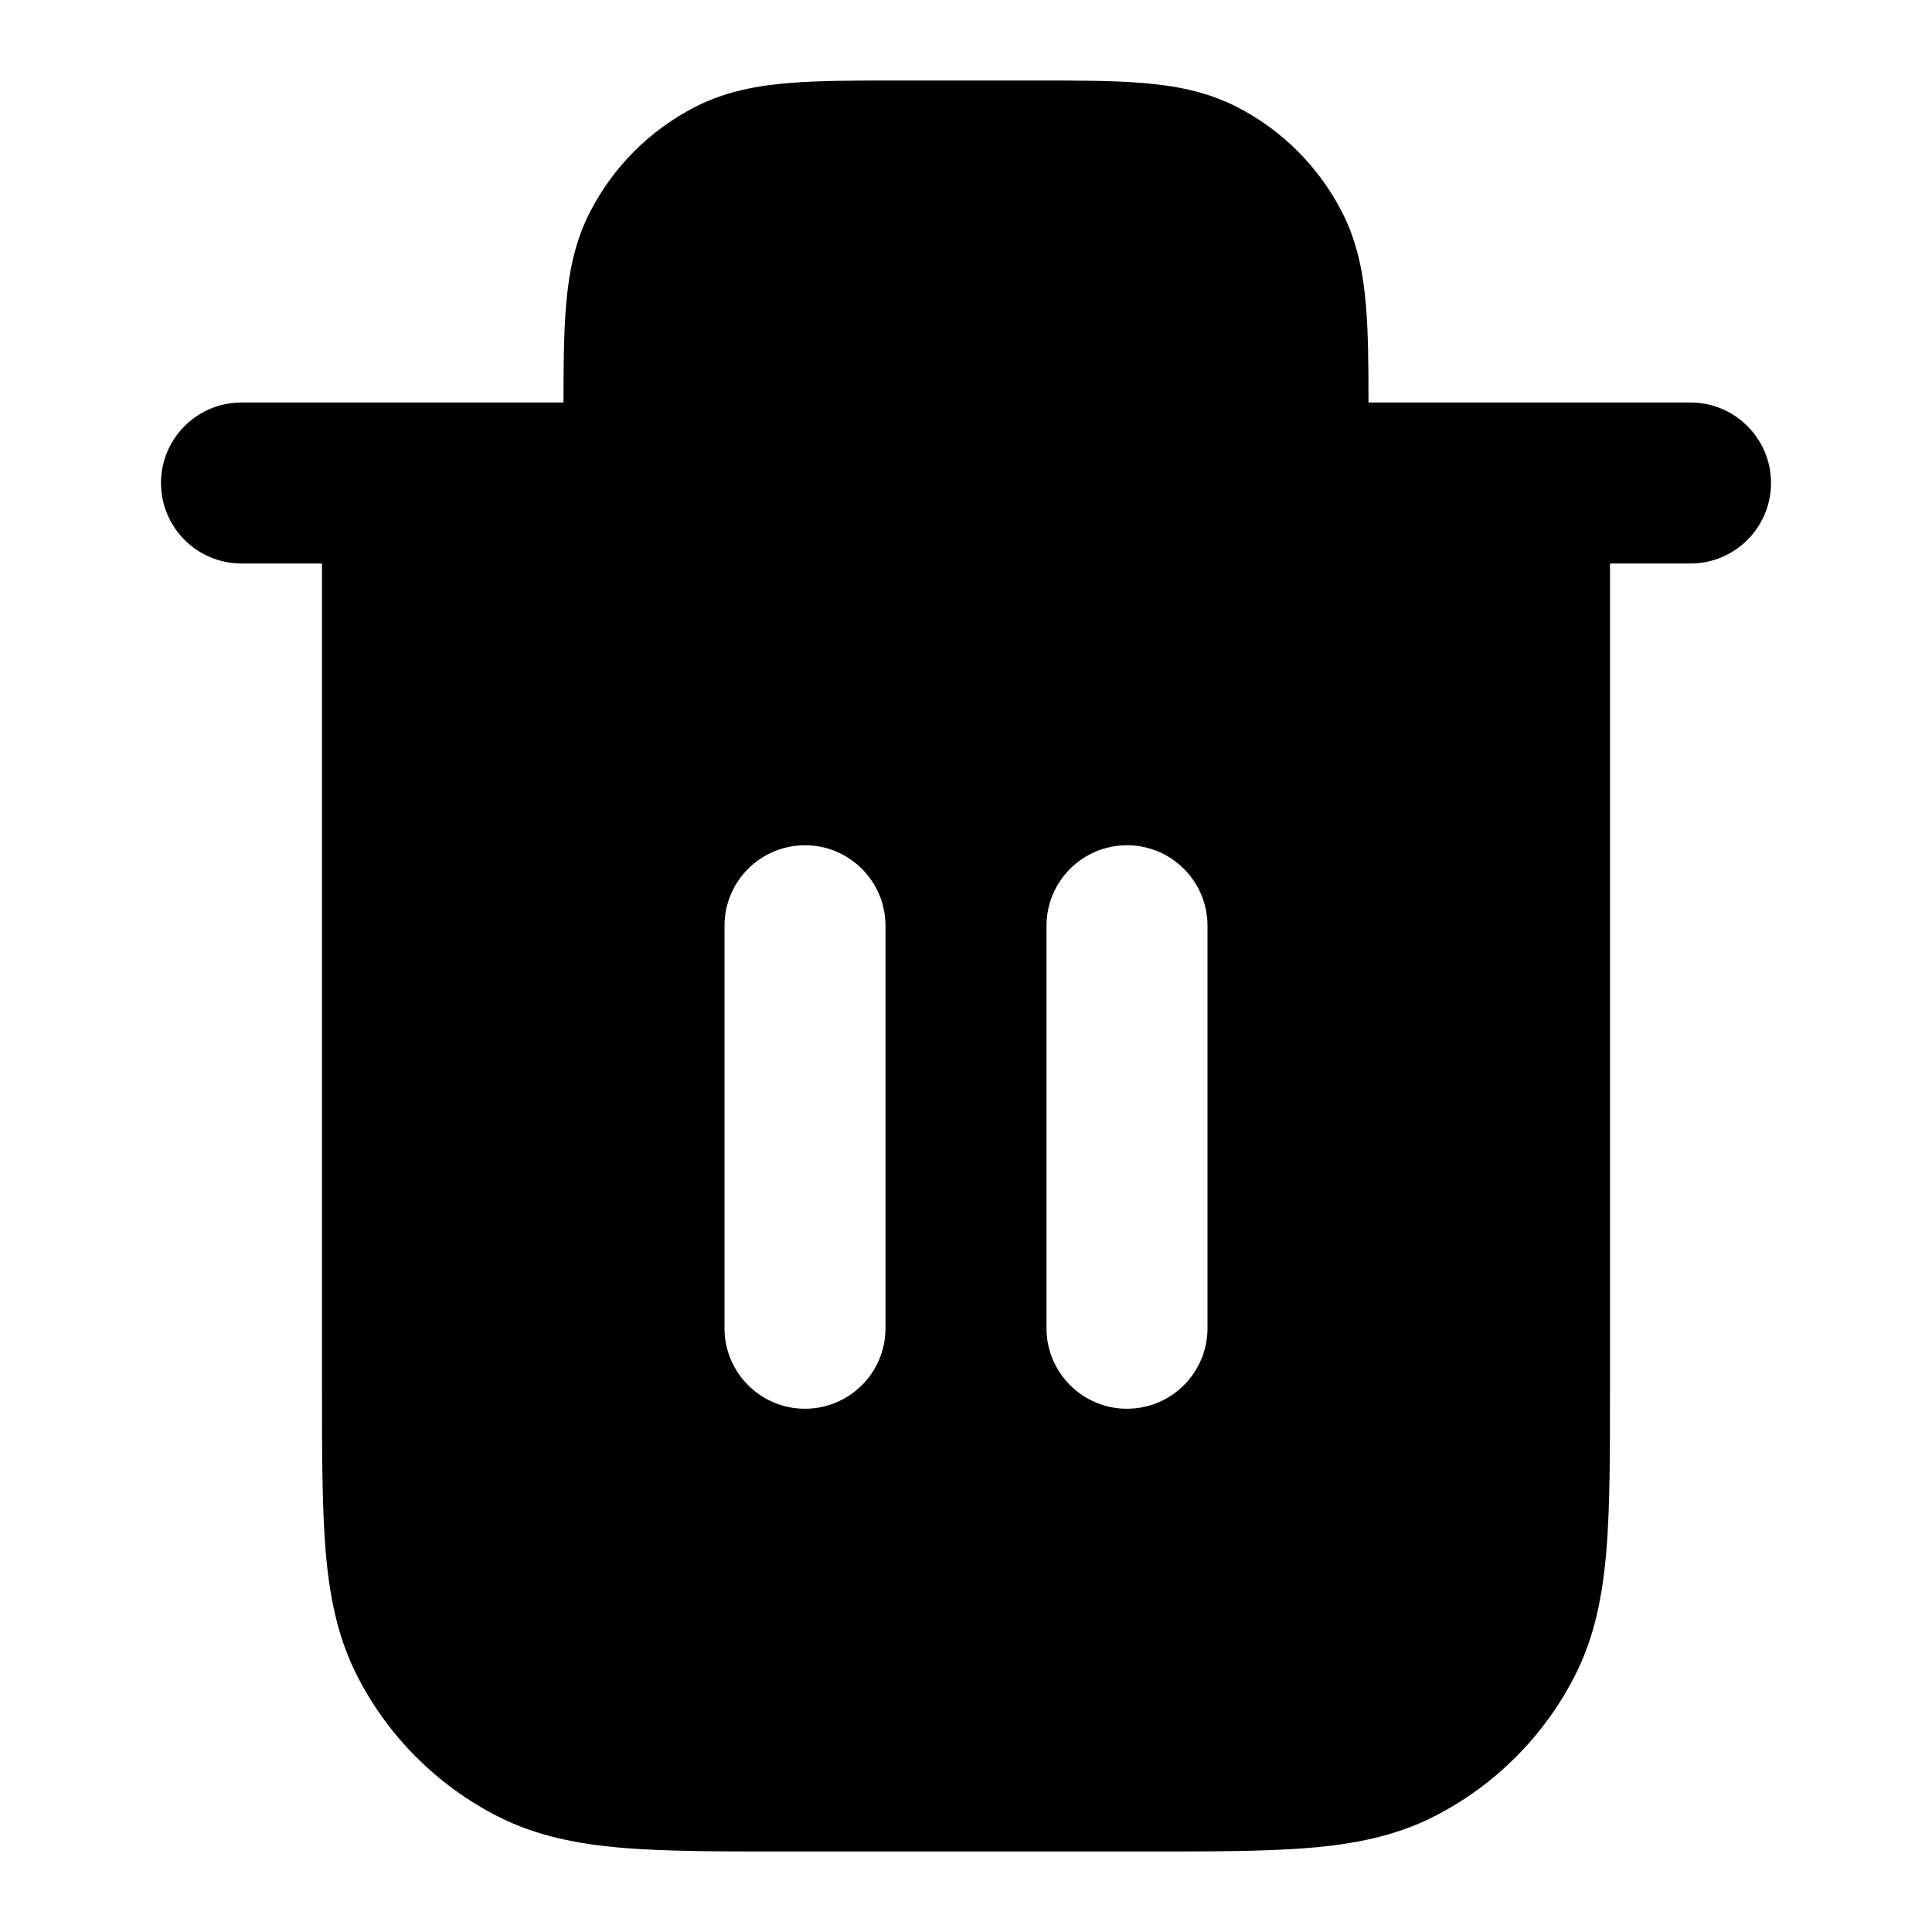
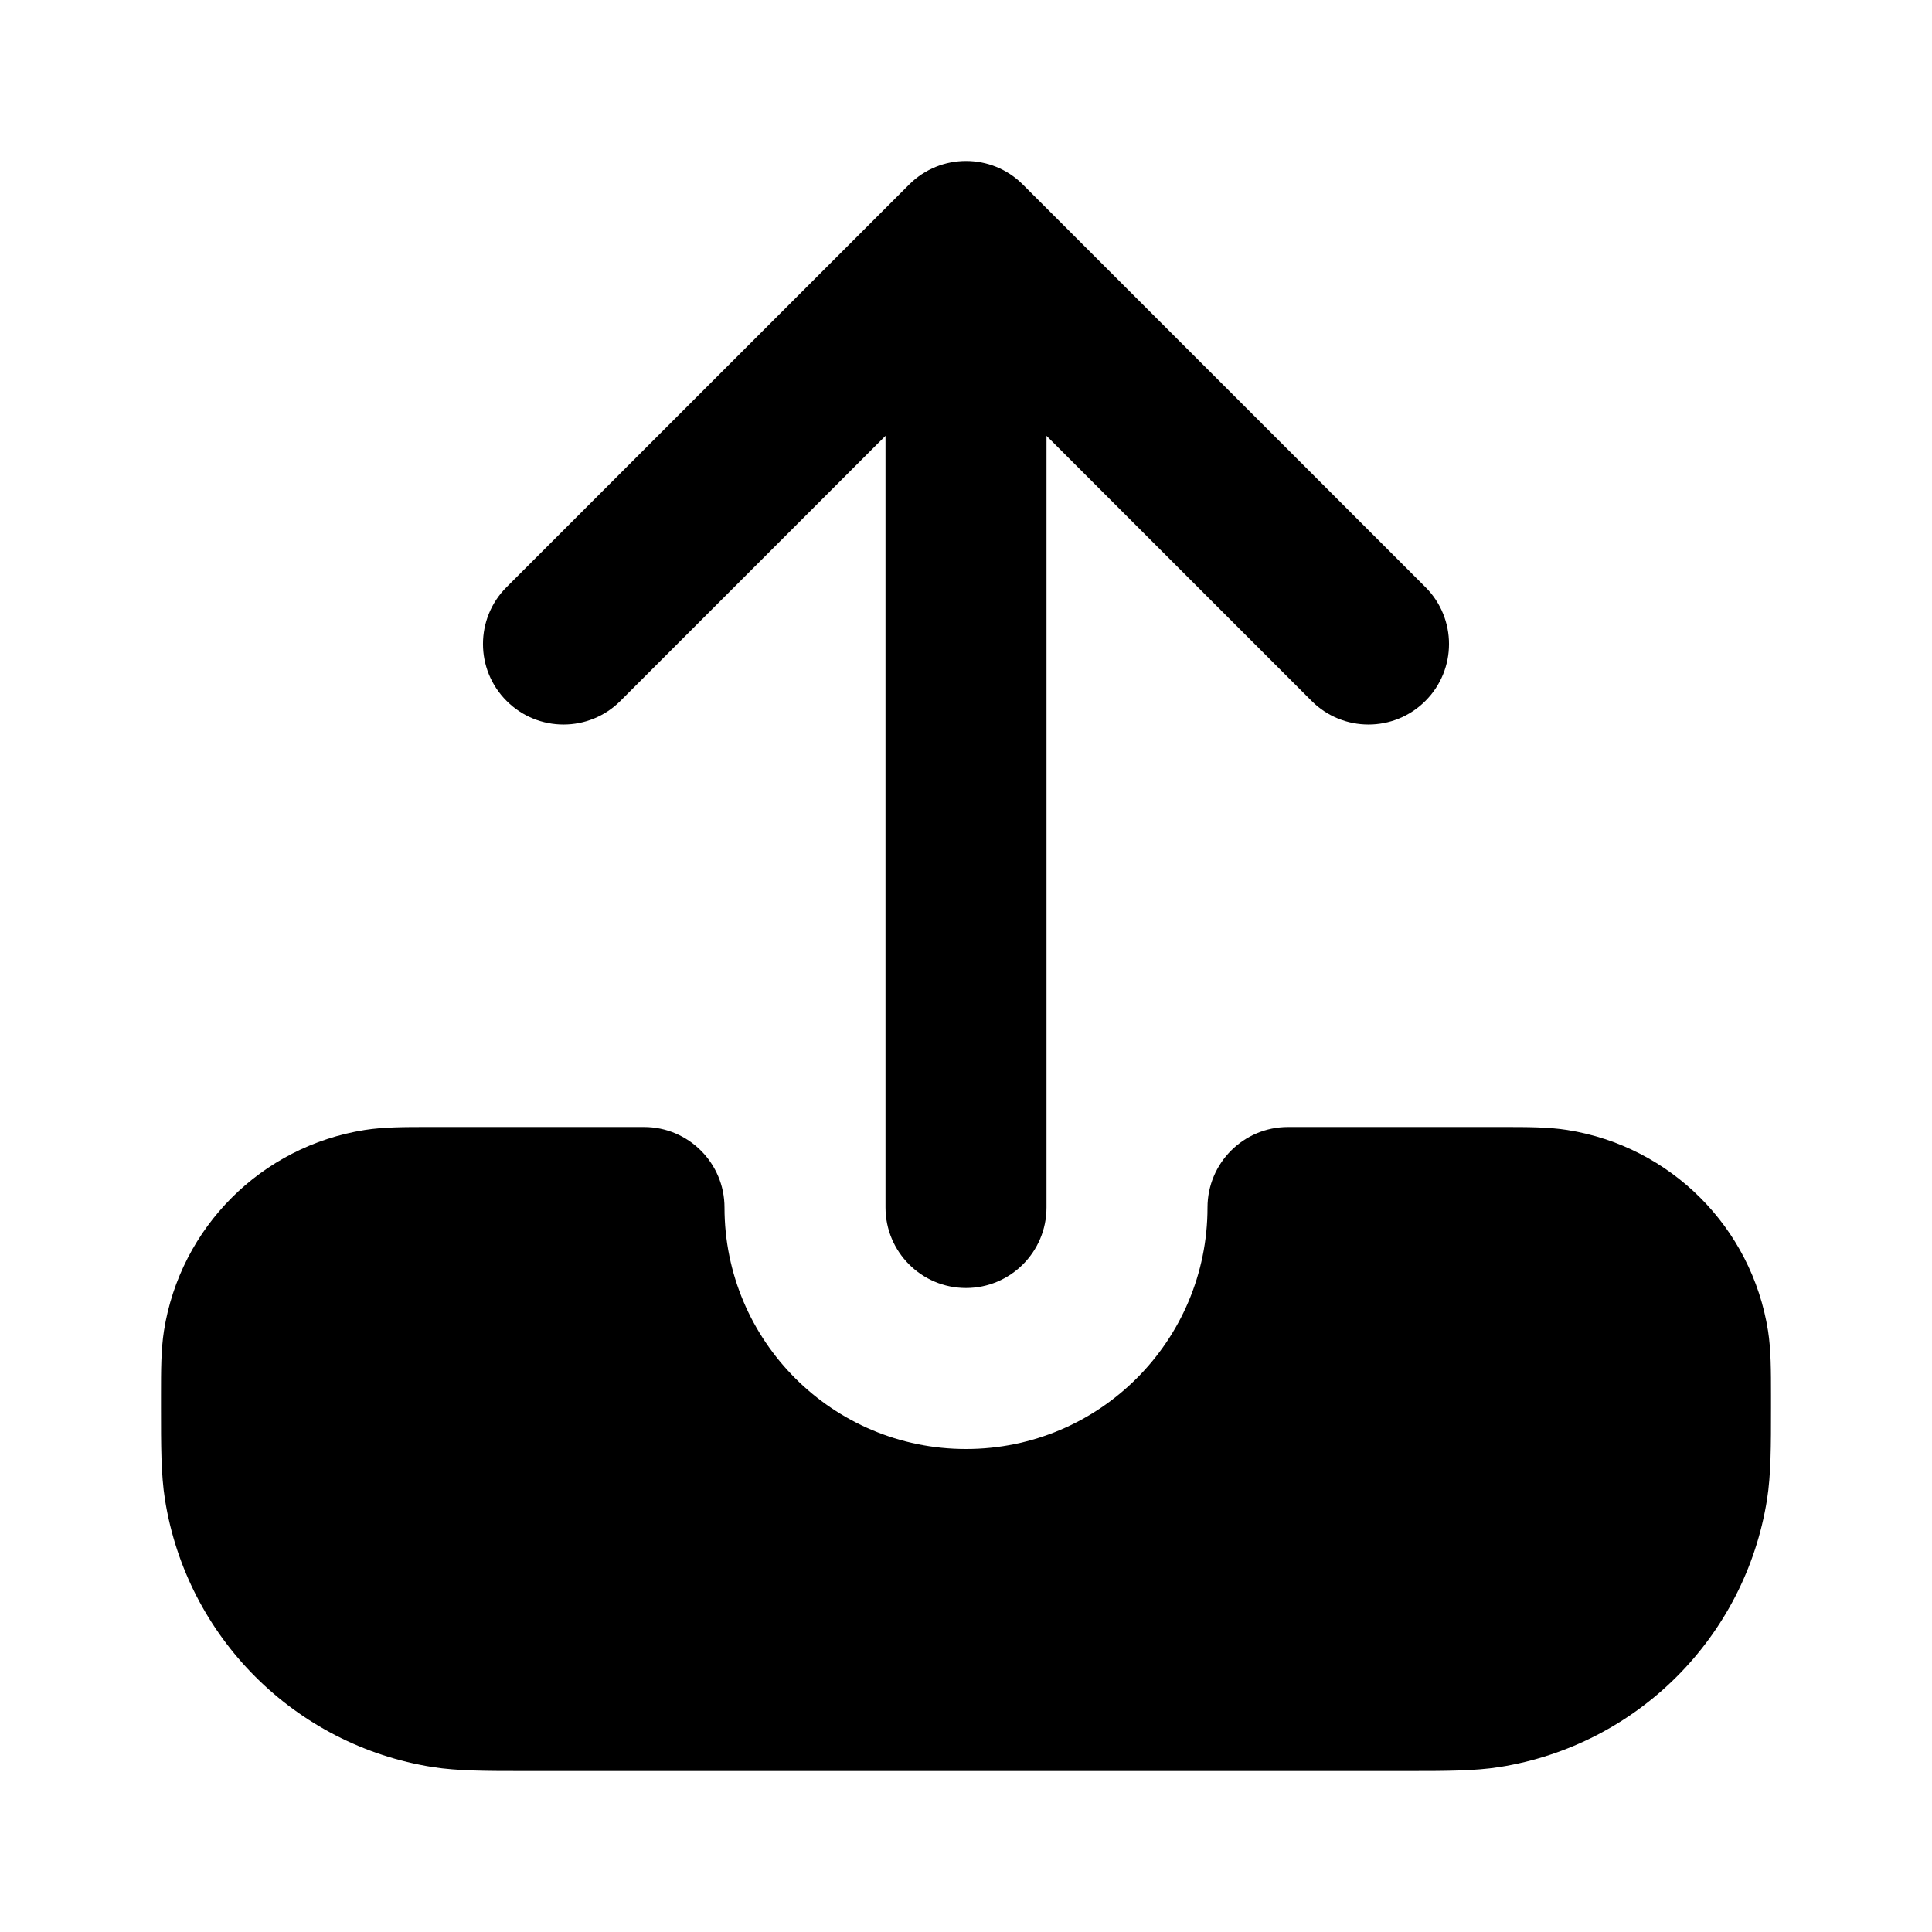
<svg xmlns="http://www.w3.org/2000/svg" width="24" height="24" viewBox="0 0 24 24" fill="none">
-   <path fill-rule="evenodd" clip-rule="evenodd" d="M11.162 1H12.838C13.366 1 13.82 1 14.195 1.031C14.59 1.063 14.984 1.134 15.362 1.327C15.927 1.615 16.385 2.074 16.673 2.638C16.866 3.016 16.937 3.41 16.969 3.805C16.997 4.141 17 4.541 17 5H21C21.552 5 22 5.448 22 6C22 6.552 21.552 7 21 7H20V17.241C20 18.046 20 18.711 19.956 19.252C19.91 19.814 19.811 20.331 19.564 20.816C19.18 21.569 18.569 22.18 17.816 22.564C17.331 22.811 16.814 22.91 16.252 22.956C15.711 23 15.046 23 14.241 23H9.759C8.954 23 8.289 23 7.748 22.956C7.186 22.91 6.669 22.811 6.184 22.564C5.431 22.18 4.819 21.569 4.436 20.816C4.189 20.331 4.09 19.814 4.044 19.252C4 18.711 4 18.046 4 17.241L4 7H3C2.448 7 2 6.552 2 6C2 5.448 2.448 5 3 5H7C7 4.541 7.003 4.141 7.031 3.805C7.063 3.41 7.134 3.016 7.327 2.638C7.615 2.074 8.074 1.615 8.638 1.327C9.016 1.134 9.41 1.063 9.805 1.031C10.18 1 10.634 1 11.162 1ZM10 10.5C10.552 10.5 11 10.948 11 11.5V16.5C11 17.052 10.552 17.5 10 17.5C9.448 17.5 9 17.052 9 16.5V11.5C9 10.948 9.448 10.5 10 10.5ZM15 11.5C15 10.948 14.552 10.5 14 10.5C13.448 10.5 13 10.948 13 11.5V16.5C13 17.052 13.448 17.5 14 17.5C14.552 17.5 15 17.052 15 16.5V11.5Z" fill="black" />
+   <path d="M11.293 2.293C11.684 1.902 12.317 1.902 12.707 2.293L17.707 7.293C18.098 7.683 18.098 8.317 17.707 8.707C17.317 9.098 16.683 9.098 16.293 8.707L13 5.414L13 15C13 15.552 12.552 16 12 16C11.448 16 11 15.552 11 15L11 5.414L7.707 8.707C7.317 9.098 6.683 9.098 6.293 8.707C5.902 8.317 5.902 7.683 6.293 7.293L11.293 2.293Z" fill="black" />
+   <path d="M8 14C8.552 14 9 14.448 9 15C9 16.657 10.343 18 12 18C13.657 18 15 16.657 15 15C15 14.448 15.448 14 16 14H18.667C18.972 14 19.234 14 19.469 14.037C20.753 14.24 21.76 15.247 21.963 16.531C22 16.766 22 17.028 22 17.333L22 17.483C22 17.96 22 18.313 21.951 18.626C21.68 20.337 20.337 21.68 18.626 21.951C18.313 22 17.959 22 17.483 22H6.518C6.041 22 5.687 22 5.374 21.951C3.663 21.68 2.32 20.337 2.049 18.626C2 18.313 2 17.959 2 17.483L2 17.333C2 17.028 2 16.766 2.037 16.531C2.24 15.247 3.247 14.24 4.531 14.037C4.766 14 5.028 14 5.333 14H8Z" fill="black" />
</svg>
